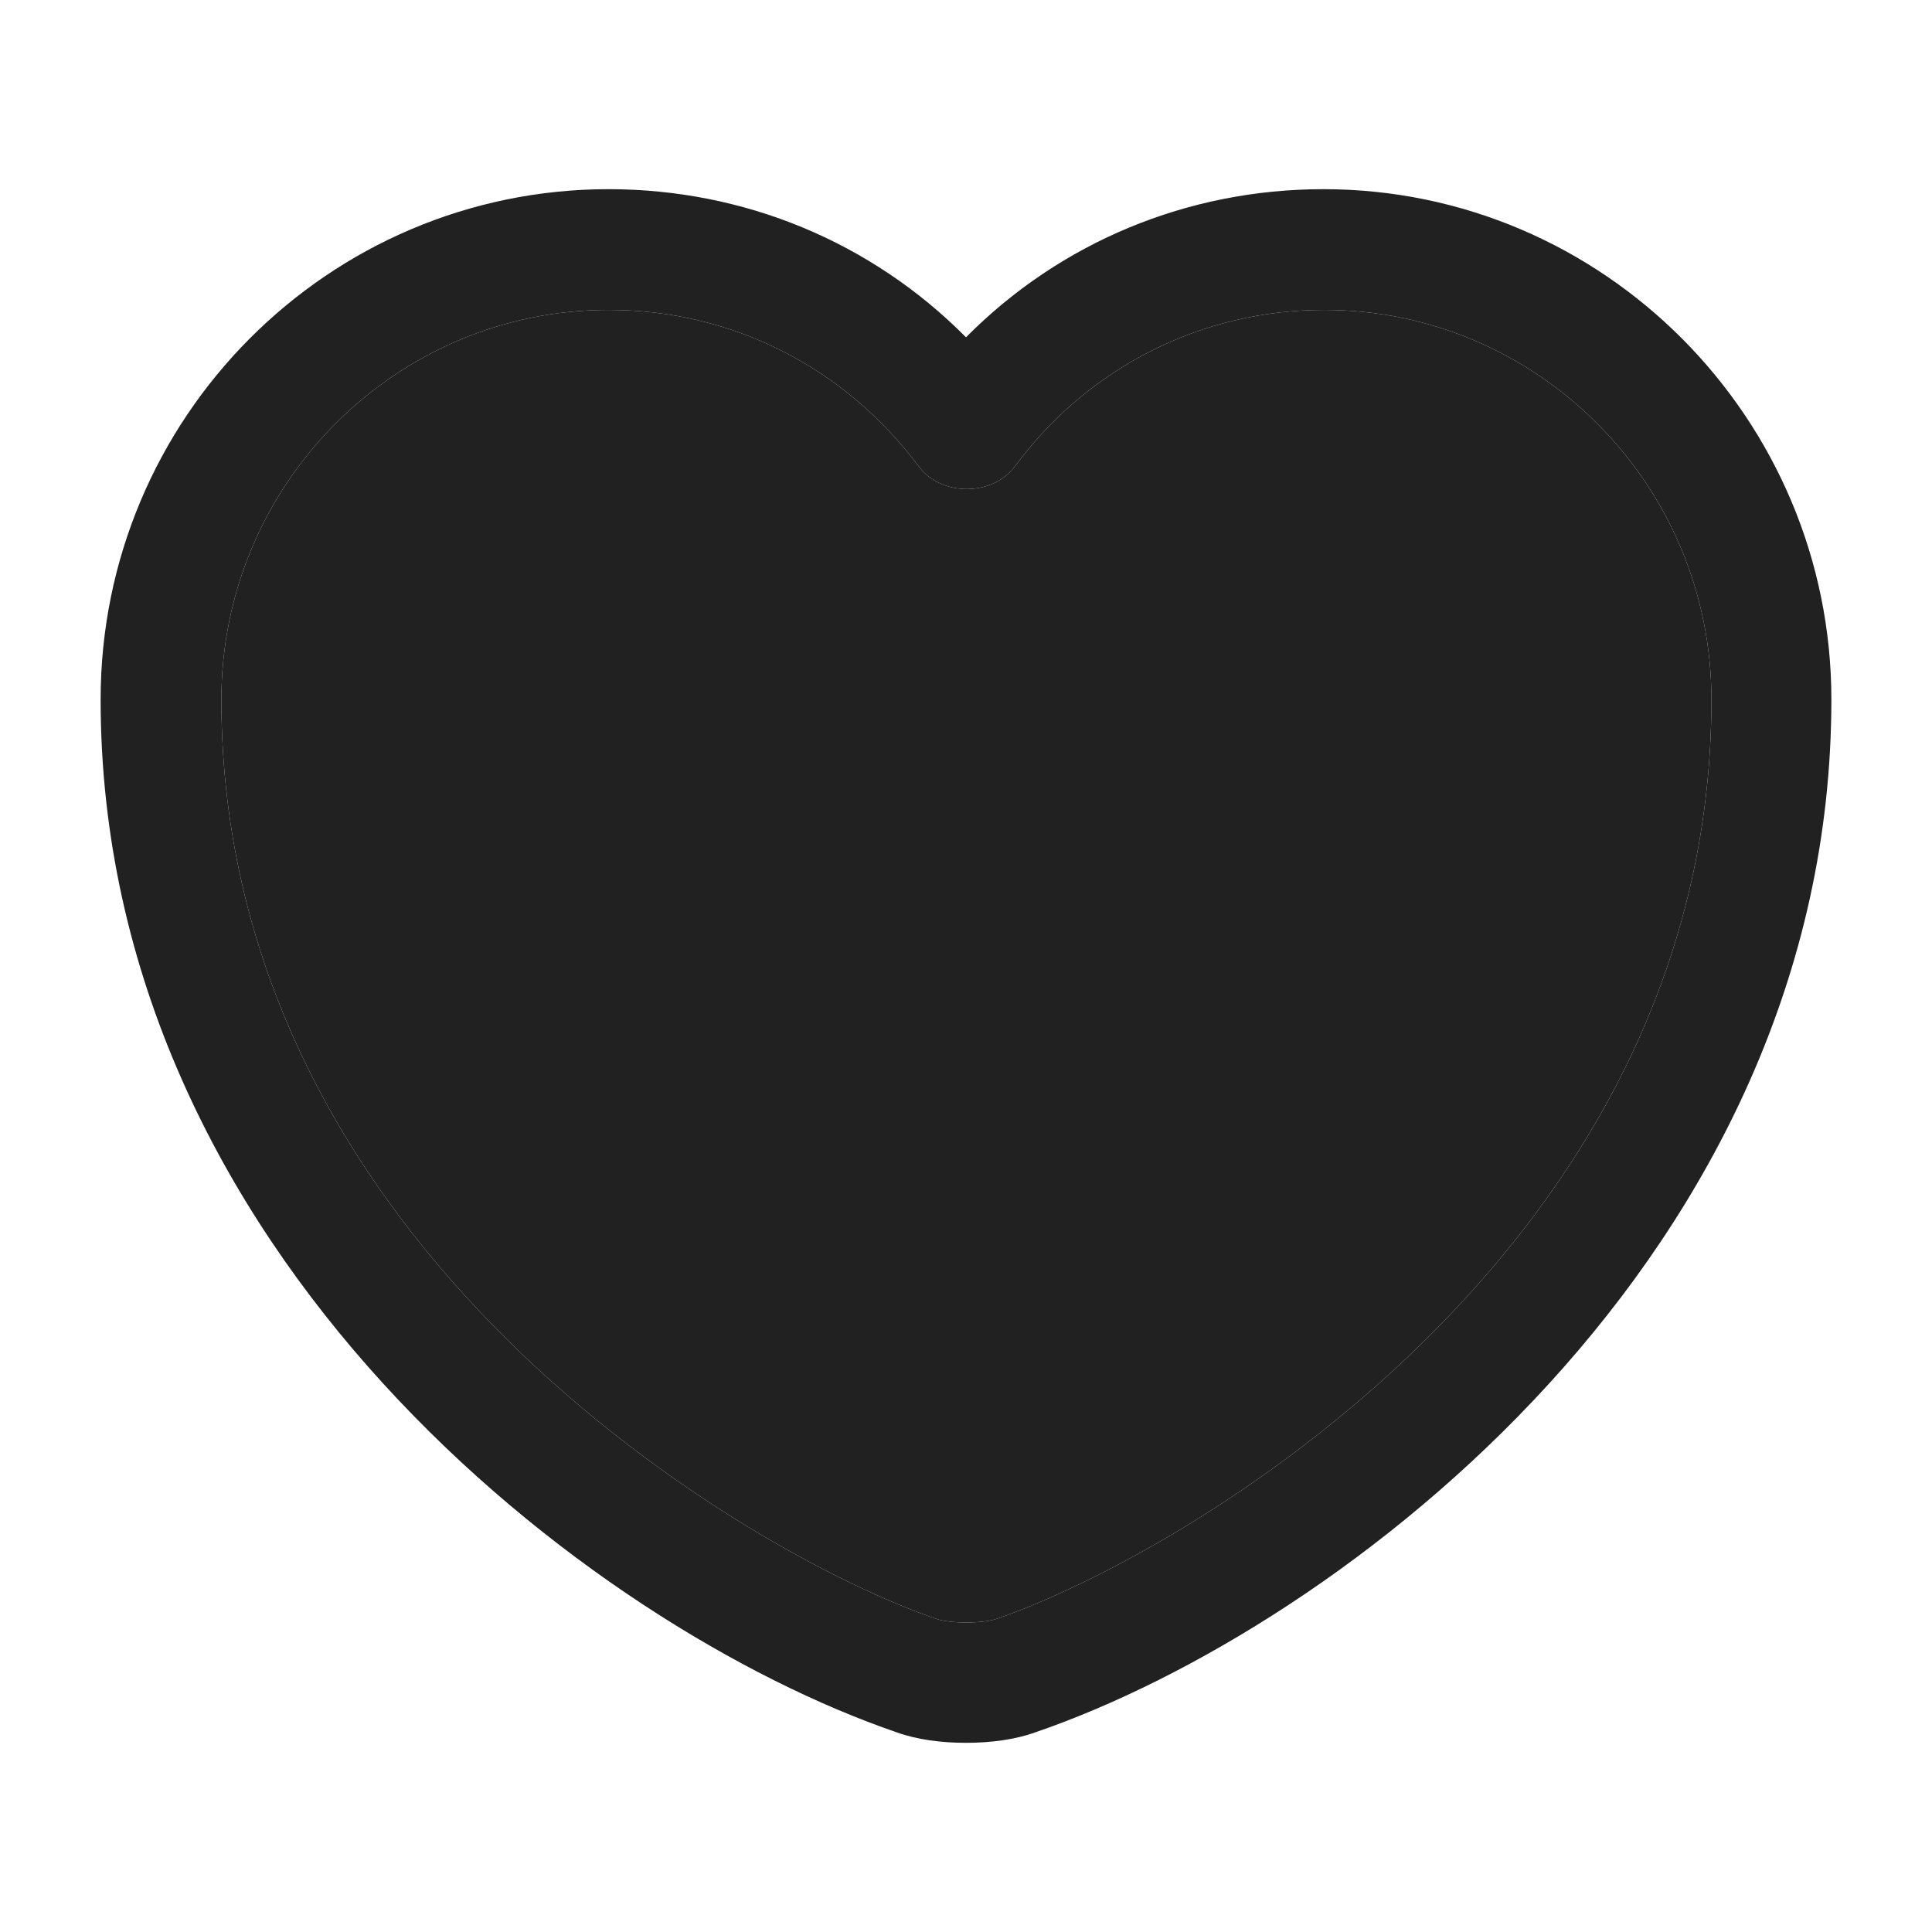
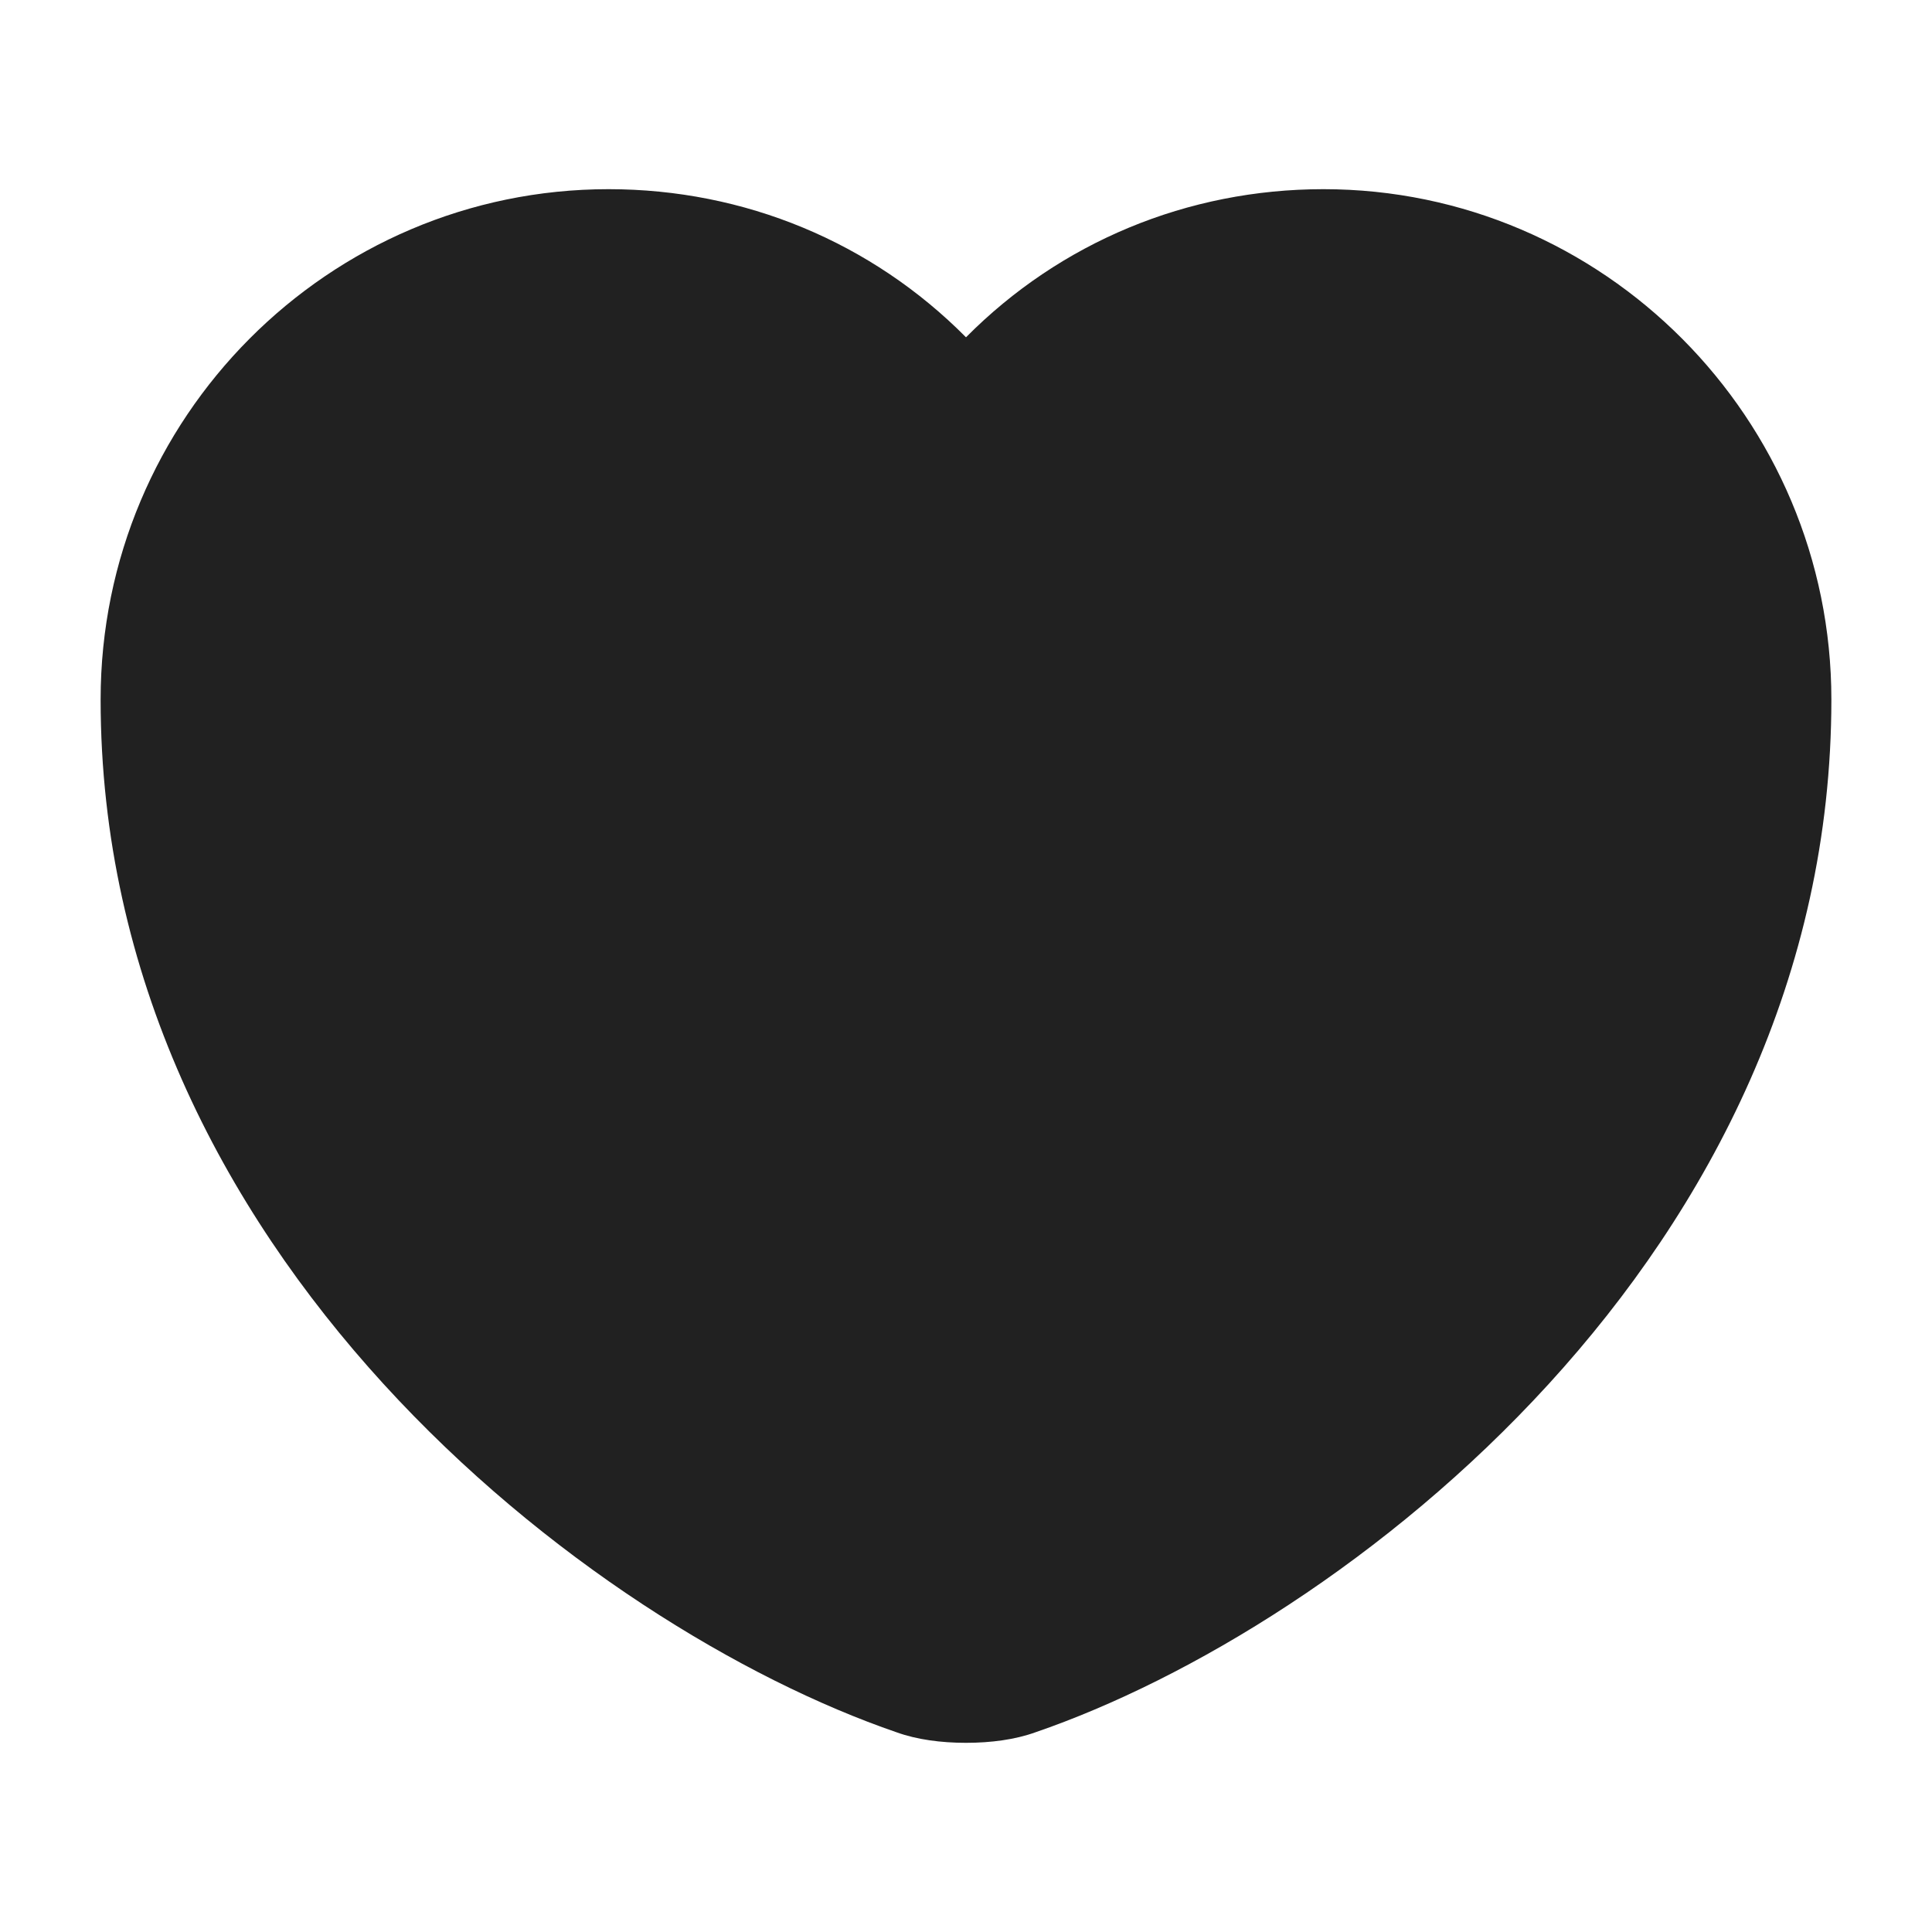
<svg xmlns="http://www.w3.org/2000/svg" width="24" height="24" viewBox="0 0 24 24" fill="none">
-   <path d="M12 21.65C11.69 21.65 11.39 21.61 11.14 21.52C7.32 20.21 1.25 15.56 1.25 8.69C1.25 5.19 4.08 2.35 7.56 2.35C9.25 2.35 10.83 3.01 12 4.19C13.17 3.01 14.75 2.35 16.44 2.35C19.92 2.35 22.75 5.2 22.75 8.69C22.75 15.57 16.68 20.21 12.86 21.52C12.61 21.61 12.31 21.65 12 21.65ZM7.56 3.85C4.91 3.85 2.75 6.02 2.75 8.69C2.75 15.52 9.32 19.32 11.63 20.11C11.81 20.17 12.2 20.17 12.38 20.11C14.68 19.32 21.26 15.53 21.26 8.69C21.26 6.02 19.1 3.85 16.45 3.85C14.93 3.85 13.52 4.56 12.61 5.79C12.33 6.17 11.69 6.17 11.41 5.79C10.48 4.55 9.08 3.85 7.56 3.85Z" fill="#212121" />
-   <path d="M7.56 3.85C4.91 3.85 2.75 6.02 2.75 8.69C2.75 15.52 9.32 19.32 11.63 20.11C11.81 20.17 12.2 20.17 12.38 20.11C14.68 19.32 21.26 15.53 21.26 8.69C21.26 6.02 19.1 3.85 16.45 3.85C14.93 3.85 13.52 4.56 12.61 5.79C12.33 6.17 11.69 6.17 11.41 5.79C10.48 4.55 9.08 3.85 7.56 3.85Z" fill="#212121" />
+   <path d="M12 21.65C11.69 21.65 11.39 21.61 11.14 21.52C7.32 20.21 1.25 15.56 1.25 8.69C1.25 5.19 4.08 2.35 7.56 2.35C9.25 2.35 10.83 3.01 12 4.19C13.17 3.01 14.75 2.35 16.44 2.35C19.92 2.35 22.75 5.2 22.75 8.69C22.75 15.57 16.68 20.21 12.86 21.52C12.61 21.61 12.31 21.65 12 21.65Z" fill="#212121" />
</svg>
